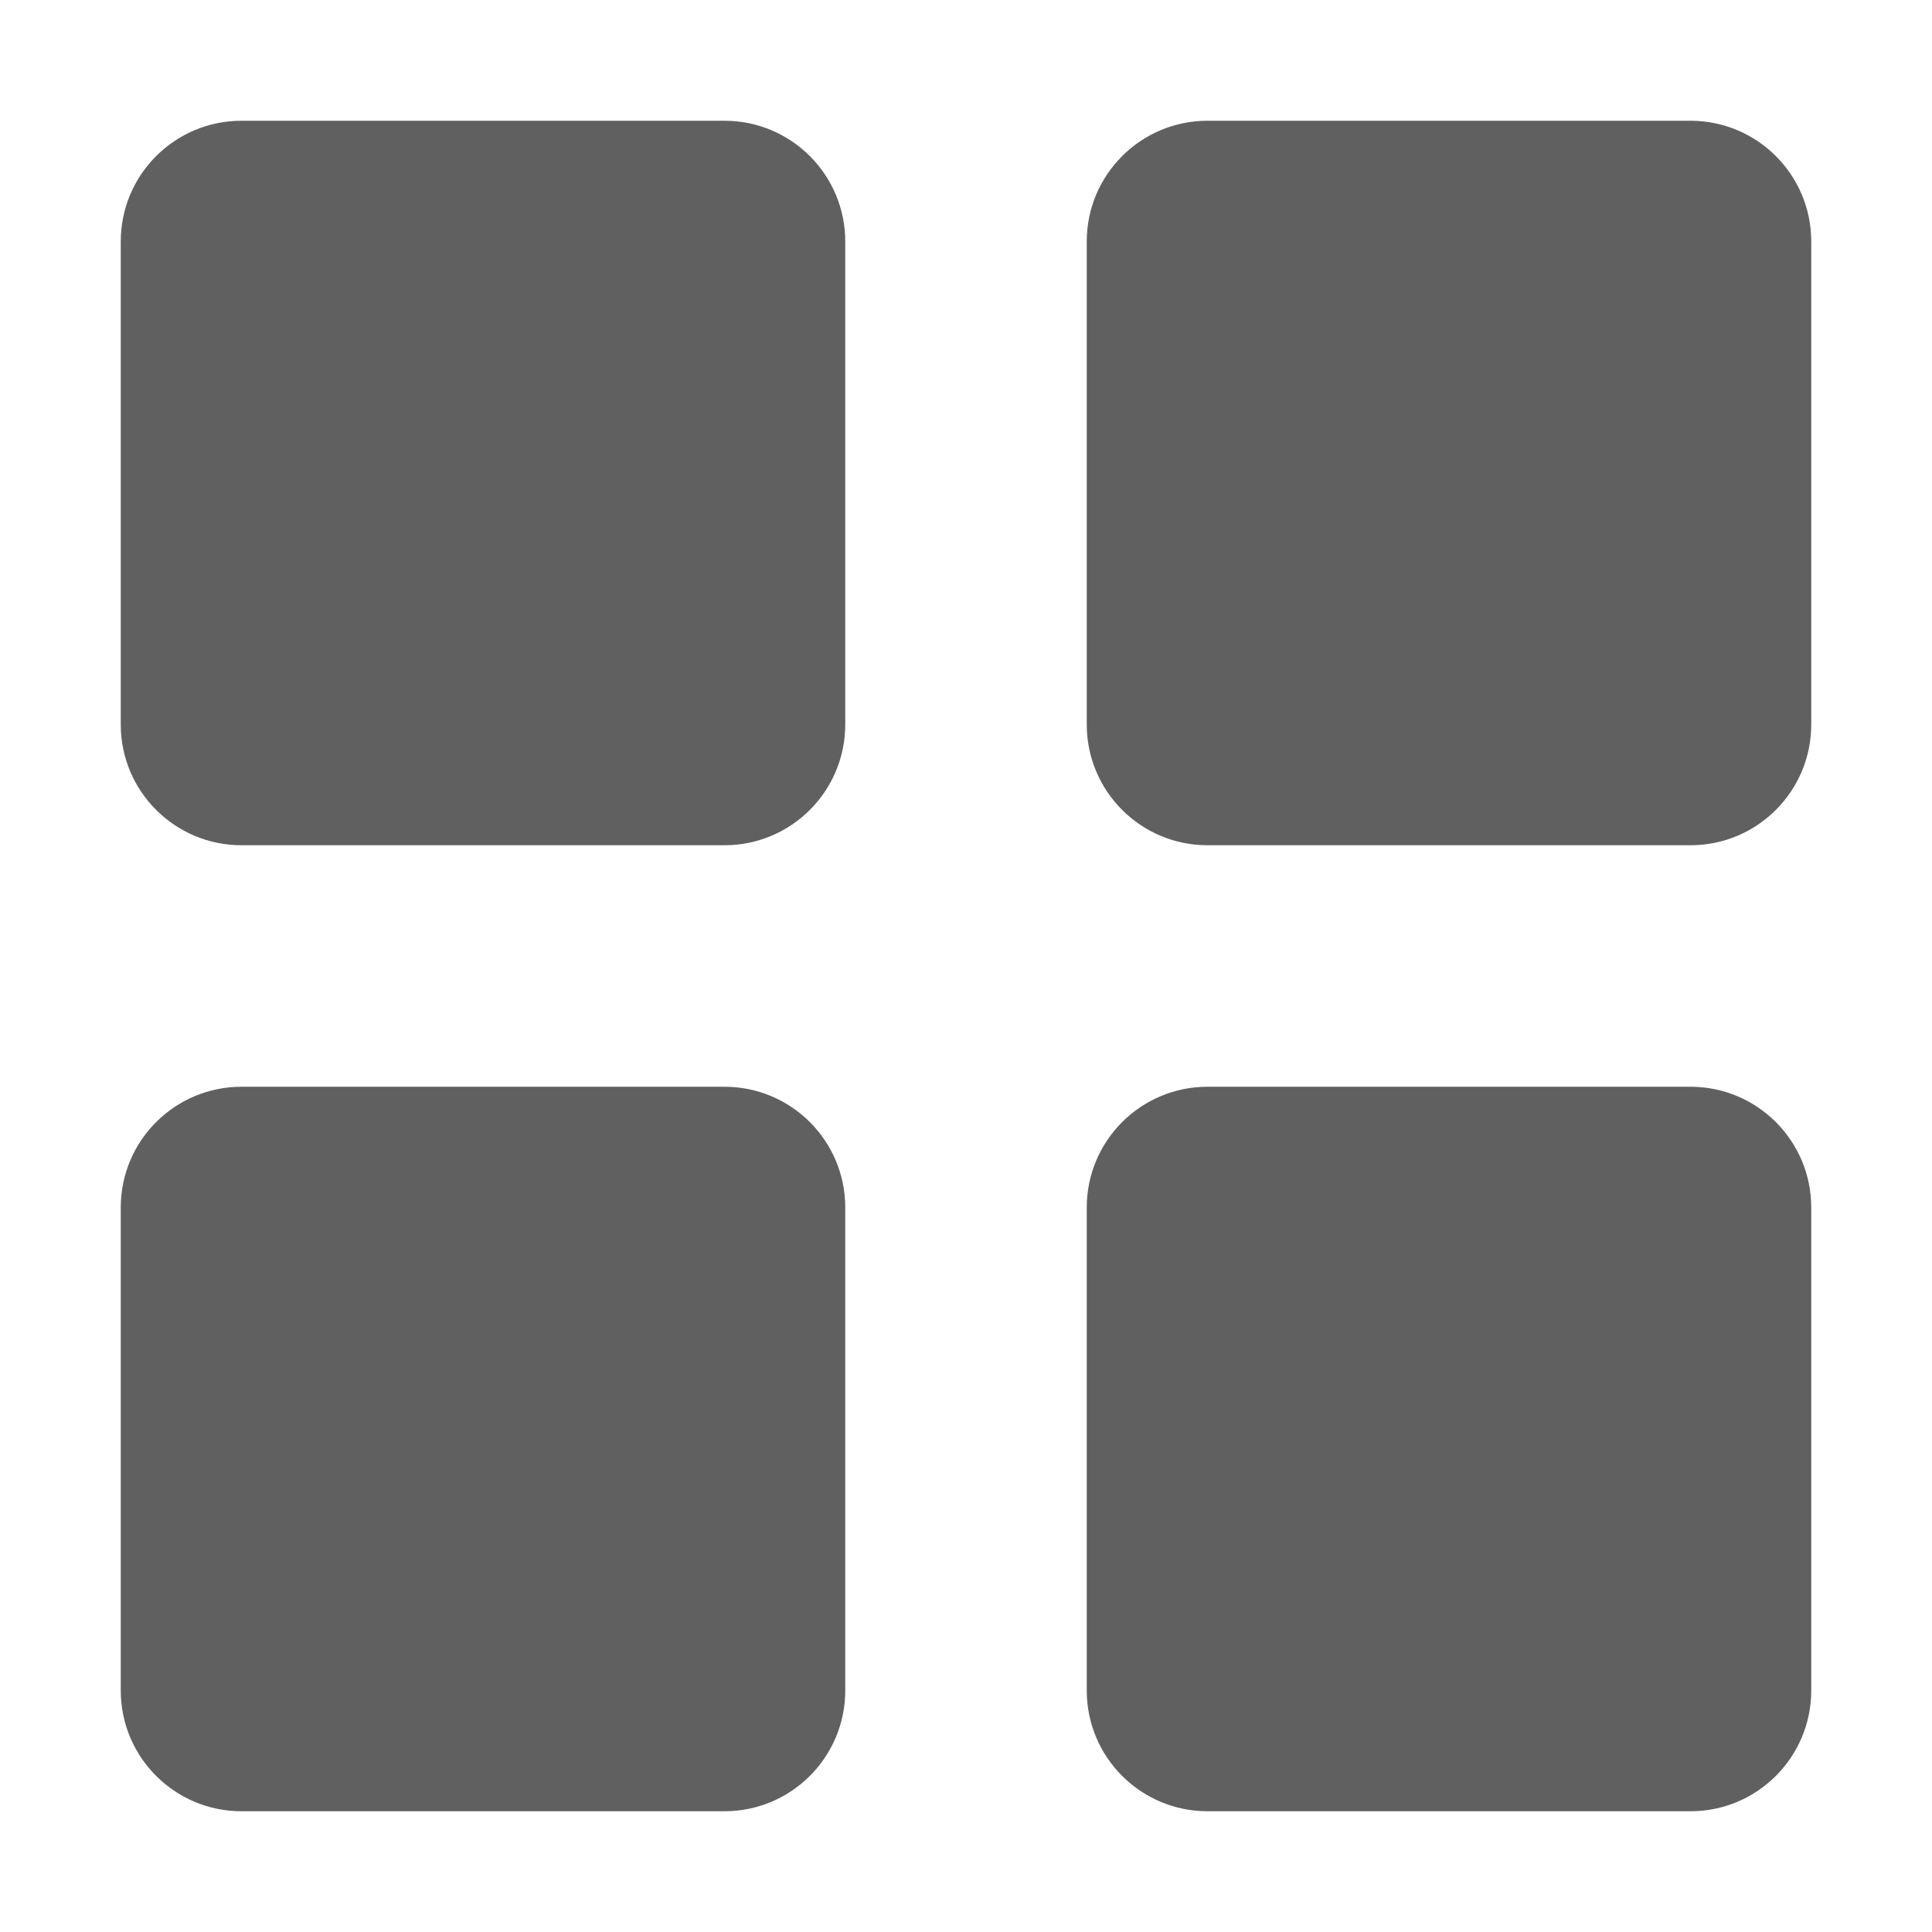
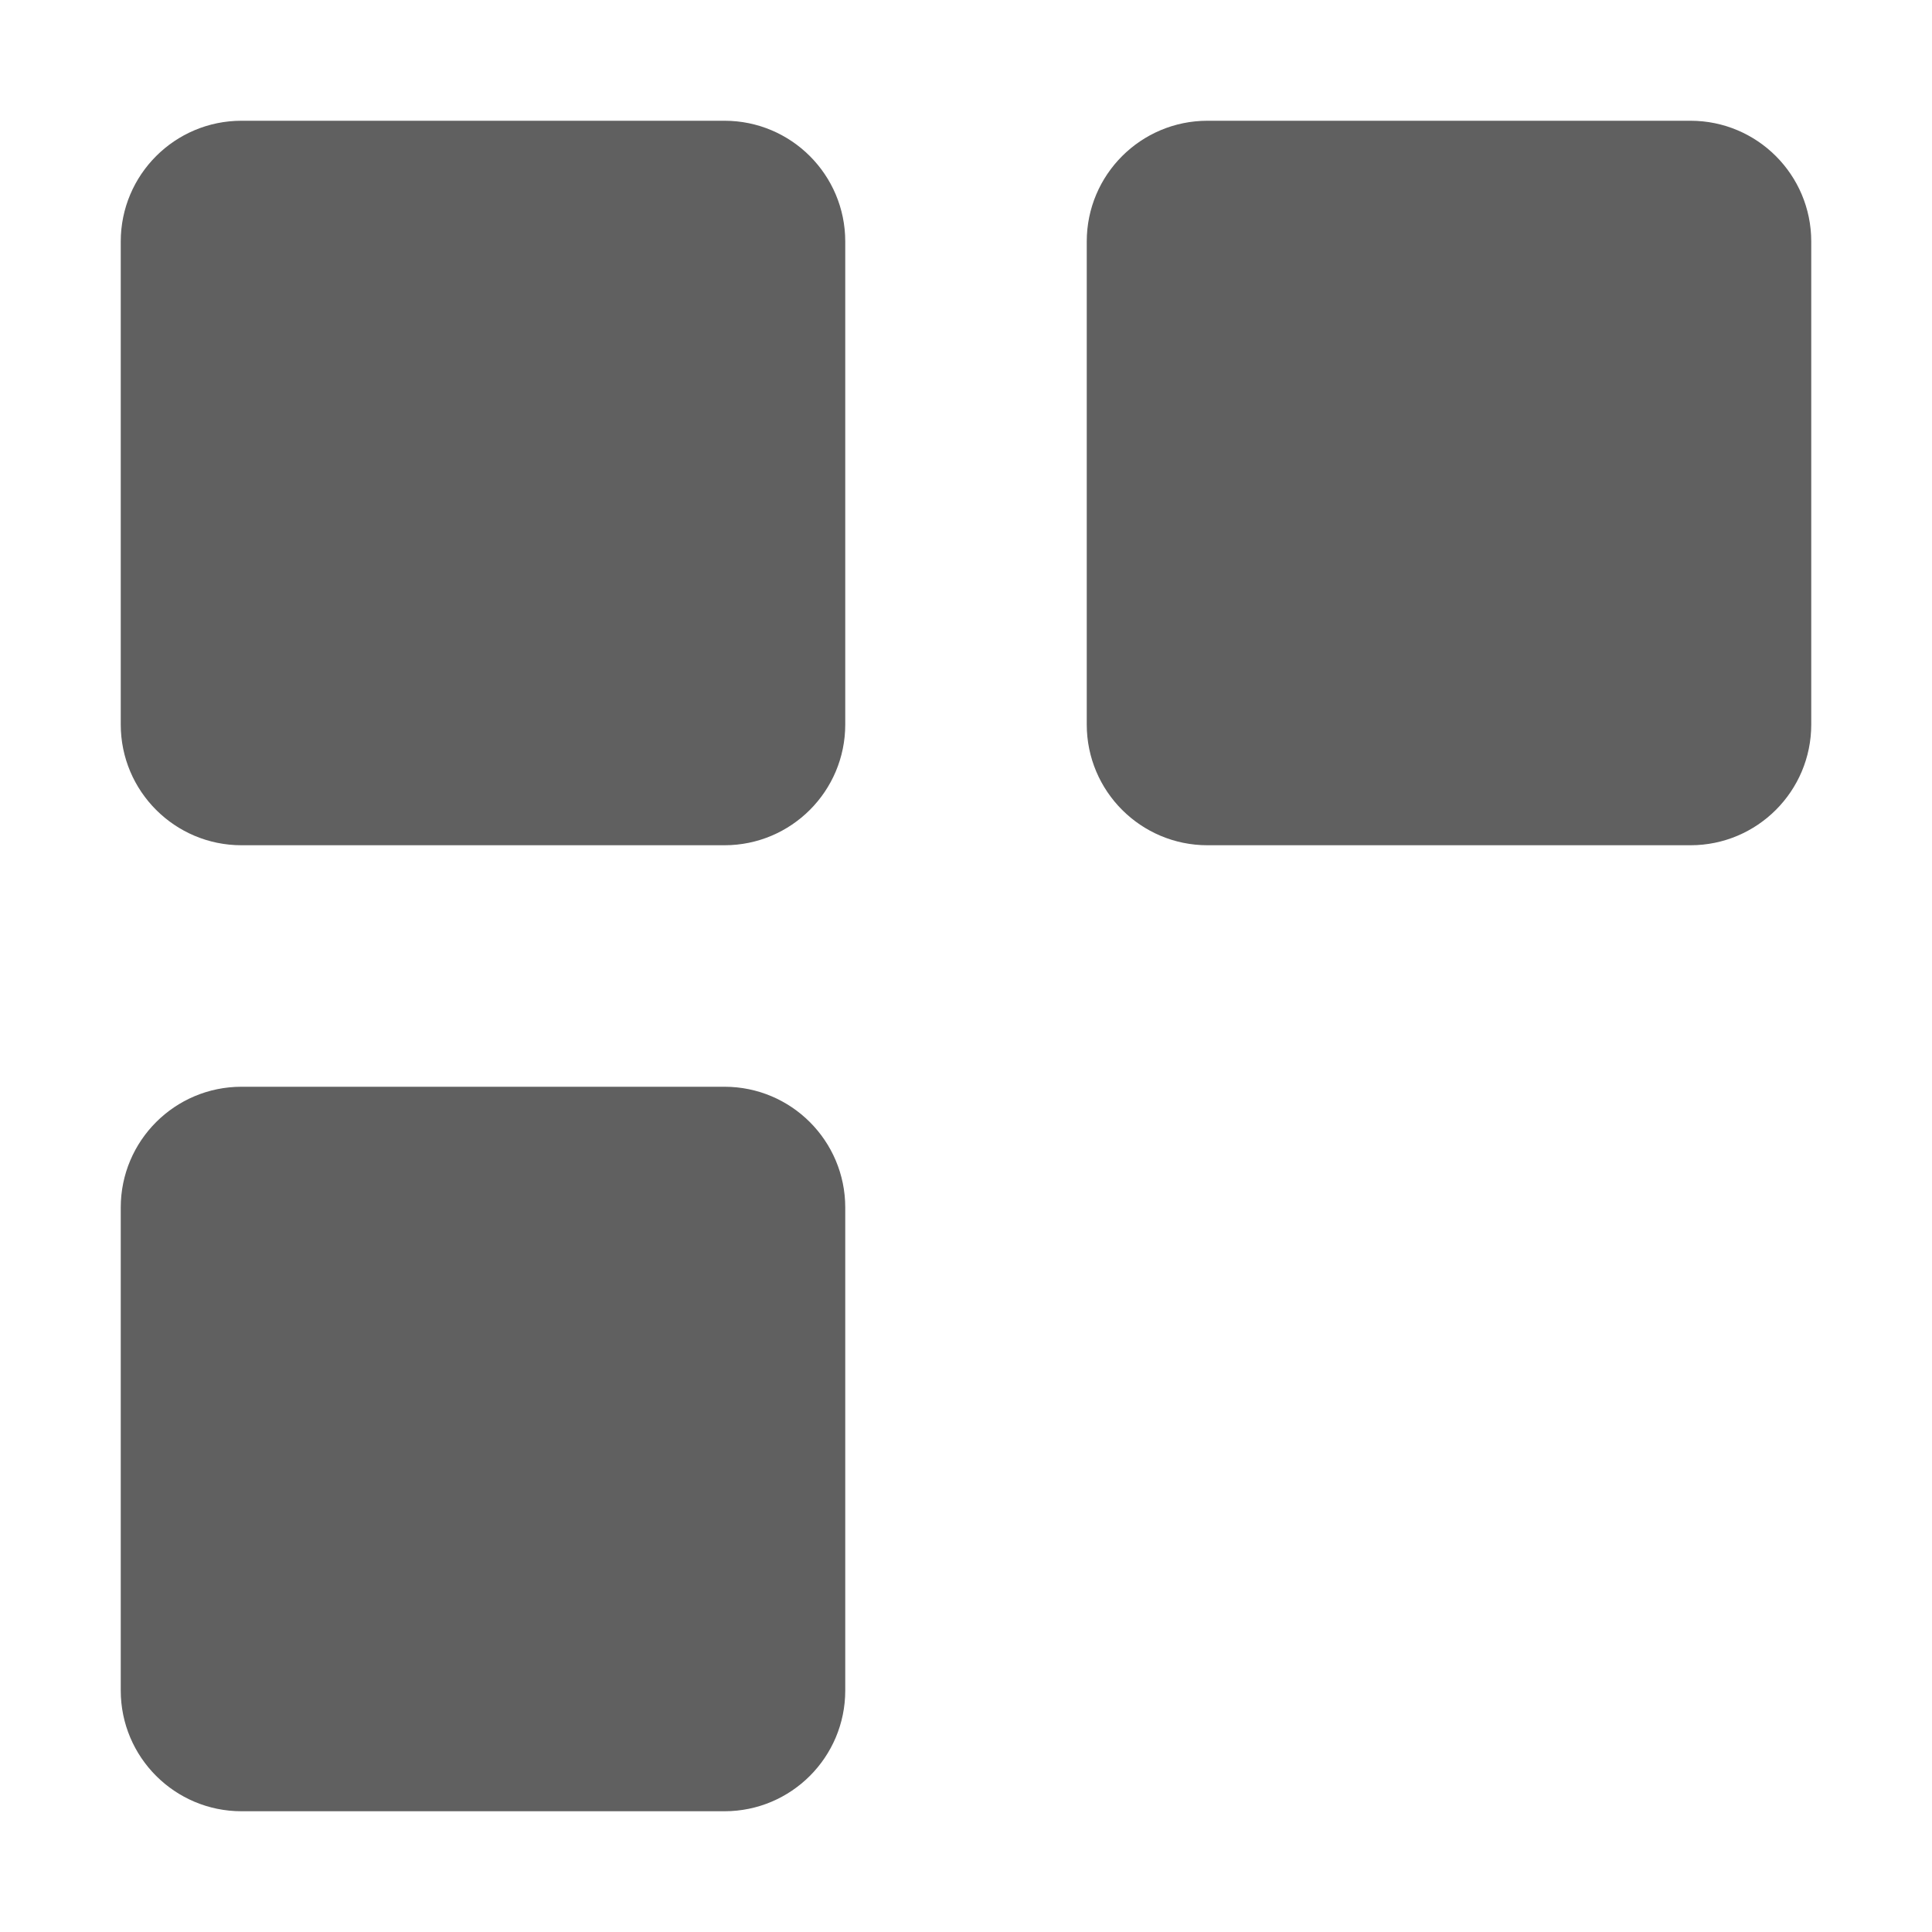
<svg xmlns="http://www.w3.org/2000/svg" width="16" height="16">
  <g fill="#606060">
    <rect x="1" y="1" width="6" height="6" rx="1" ry="1" />
    <rect x="9" y="1" width="6" height="6" rx="1" ry="1" />
    <rect x="1" y="9" width="6" height="6" rx="1" ry="1" />
-     <rect x="9" y="9" width="6" height="6" rx="1" ry="1" />
+     <rect x="9" y="9" width="6" height="6" rx="1" ry="1" fill="transparent" />
  </g>
</svg>
